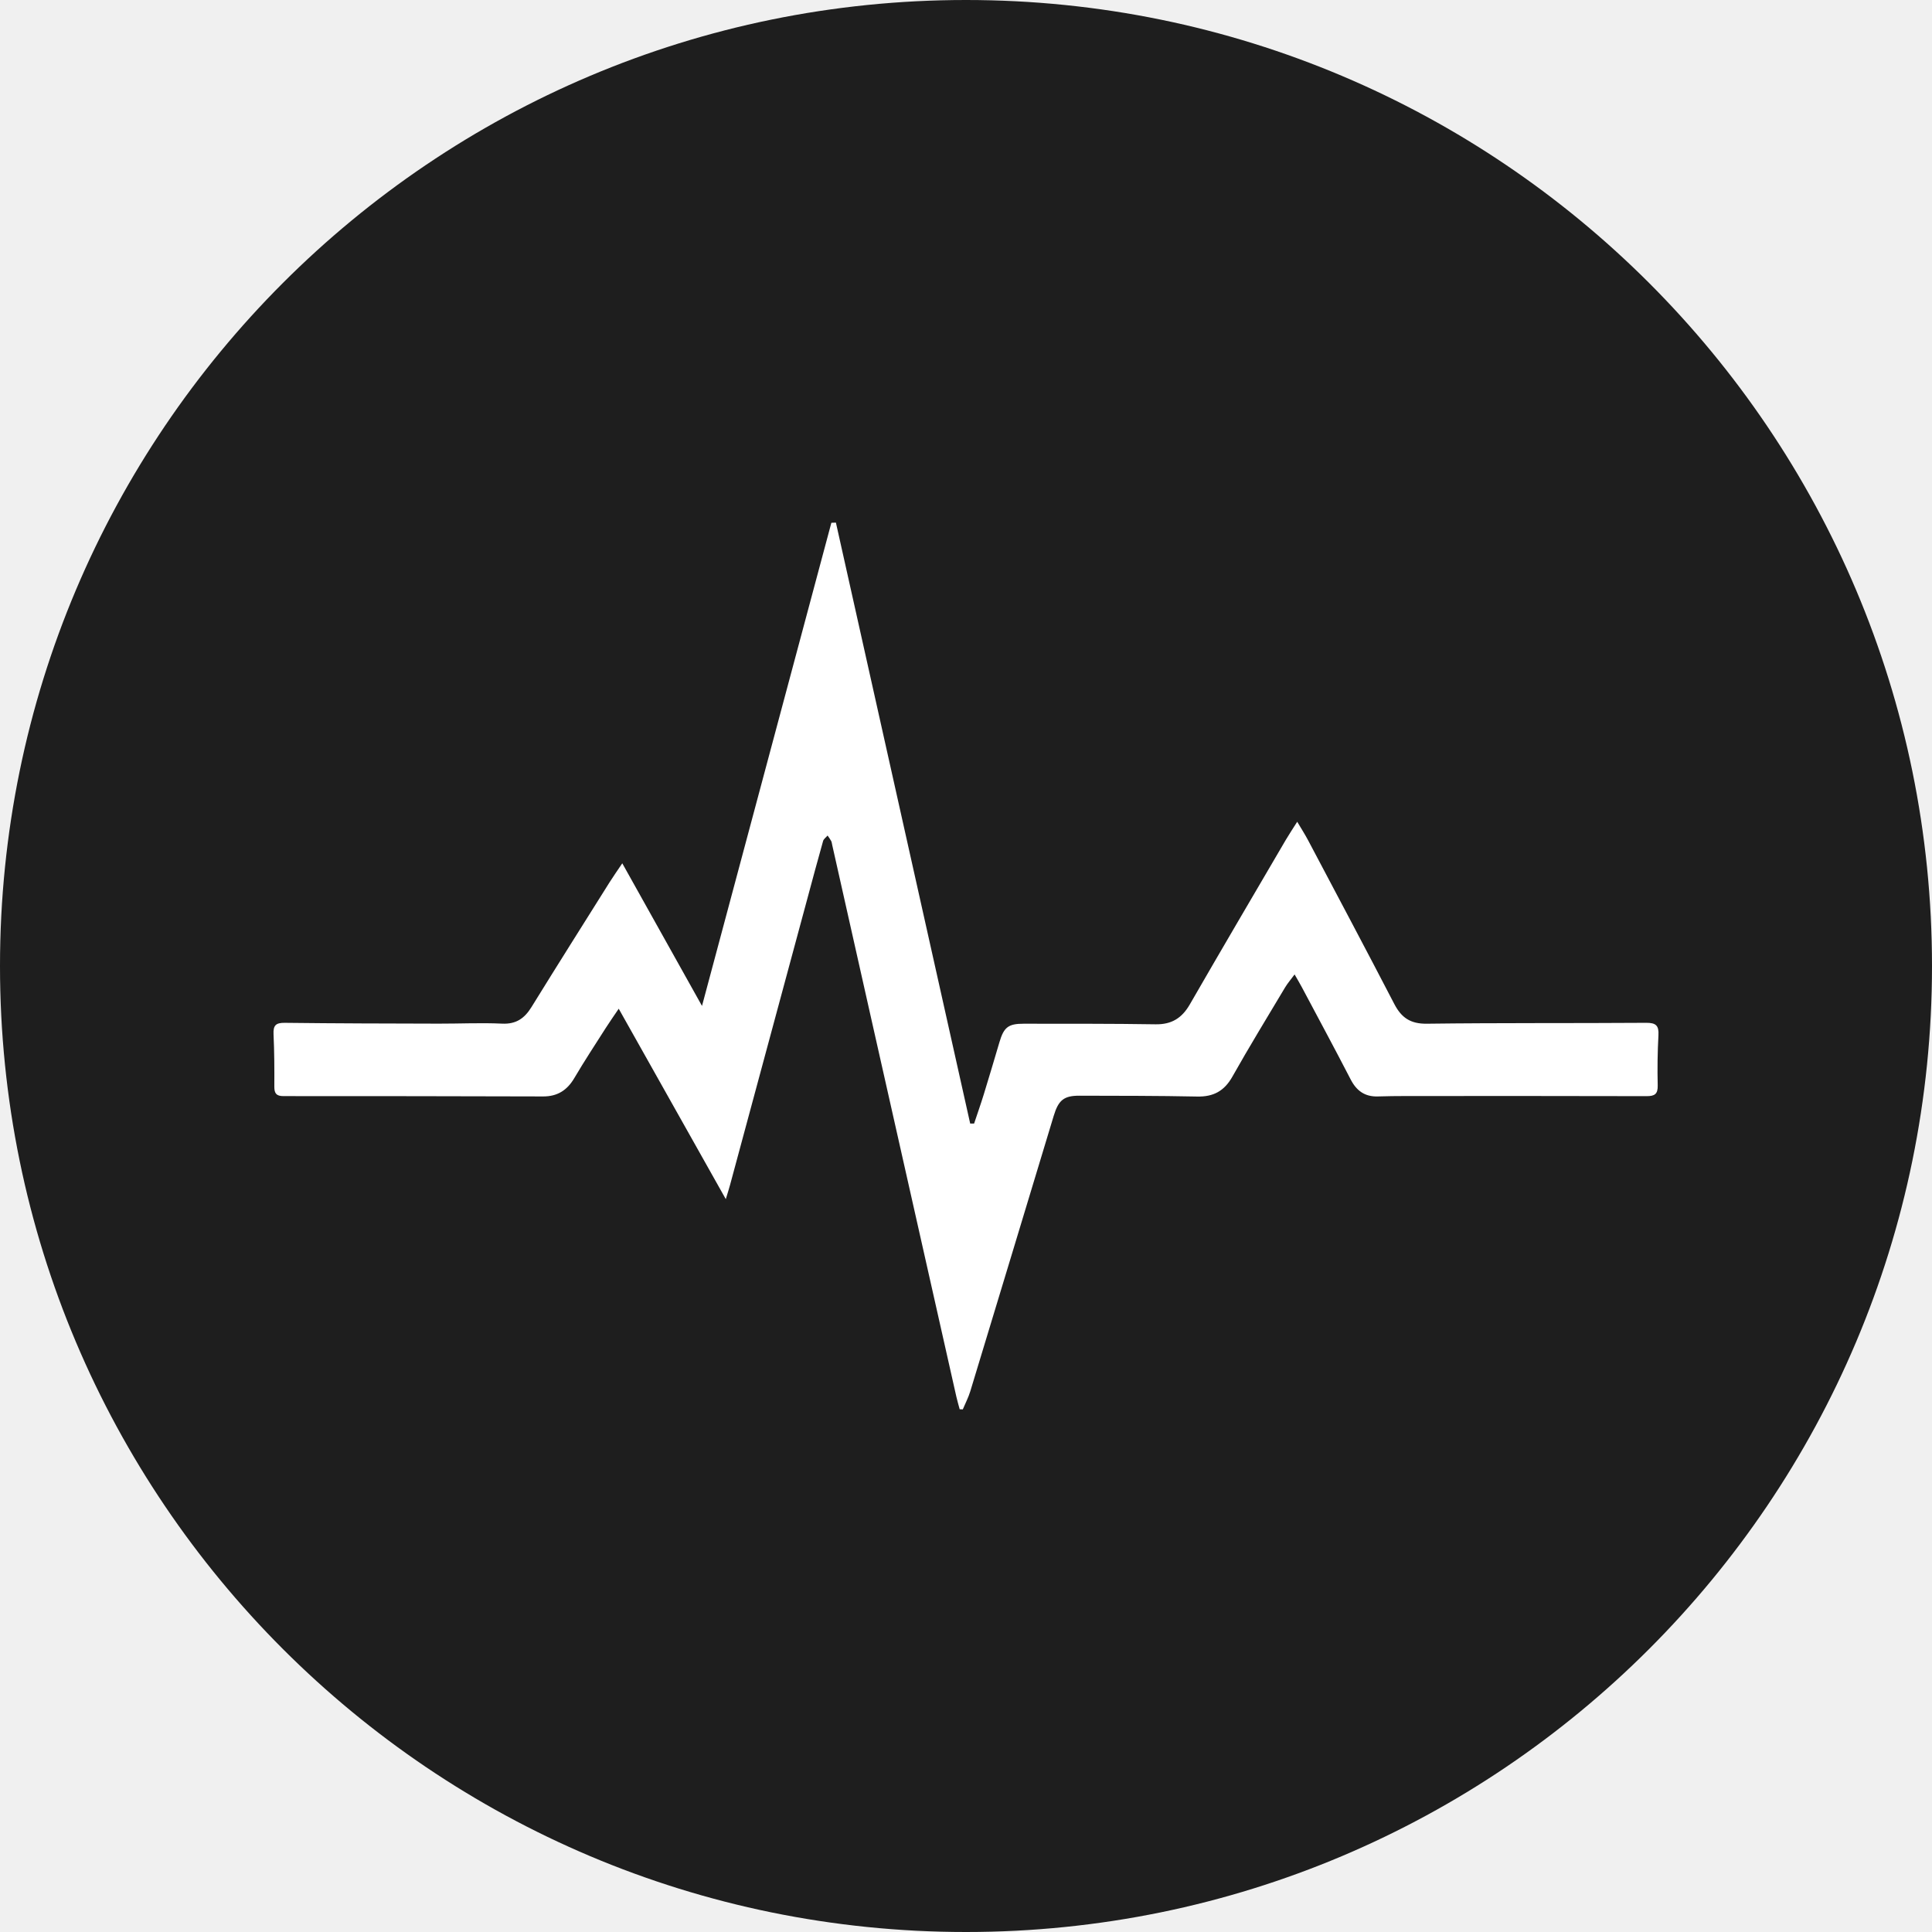
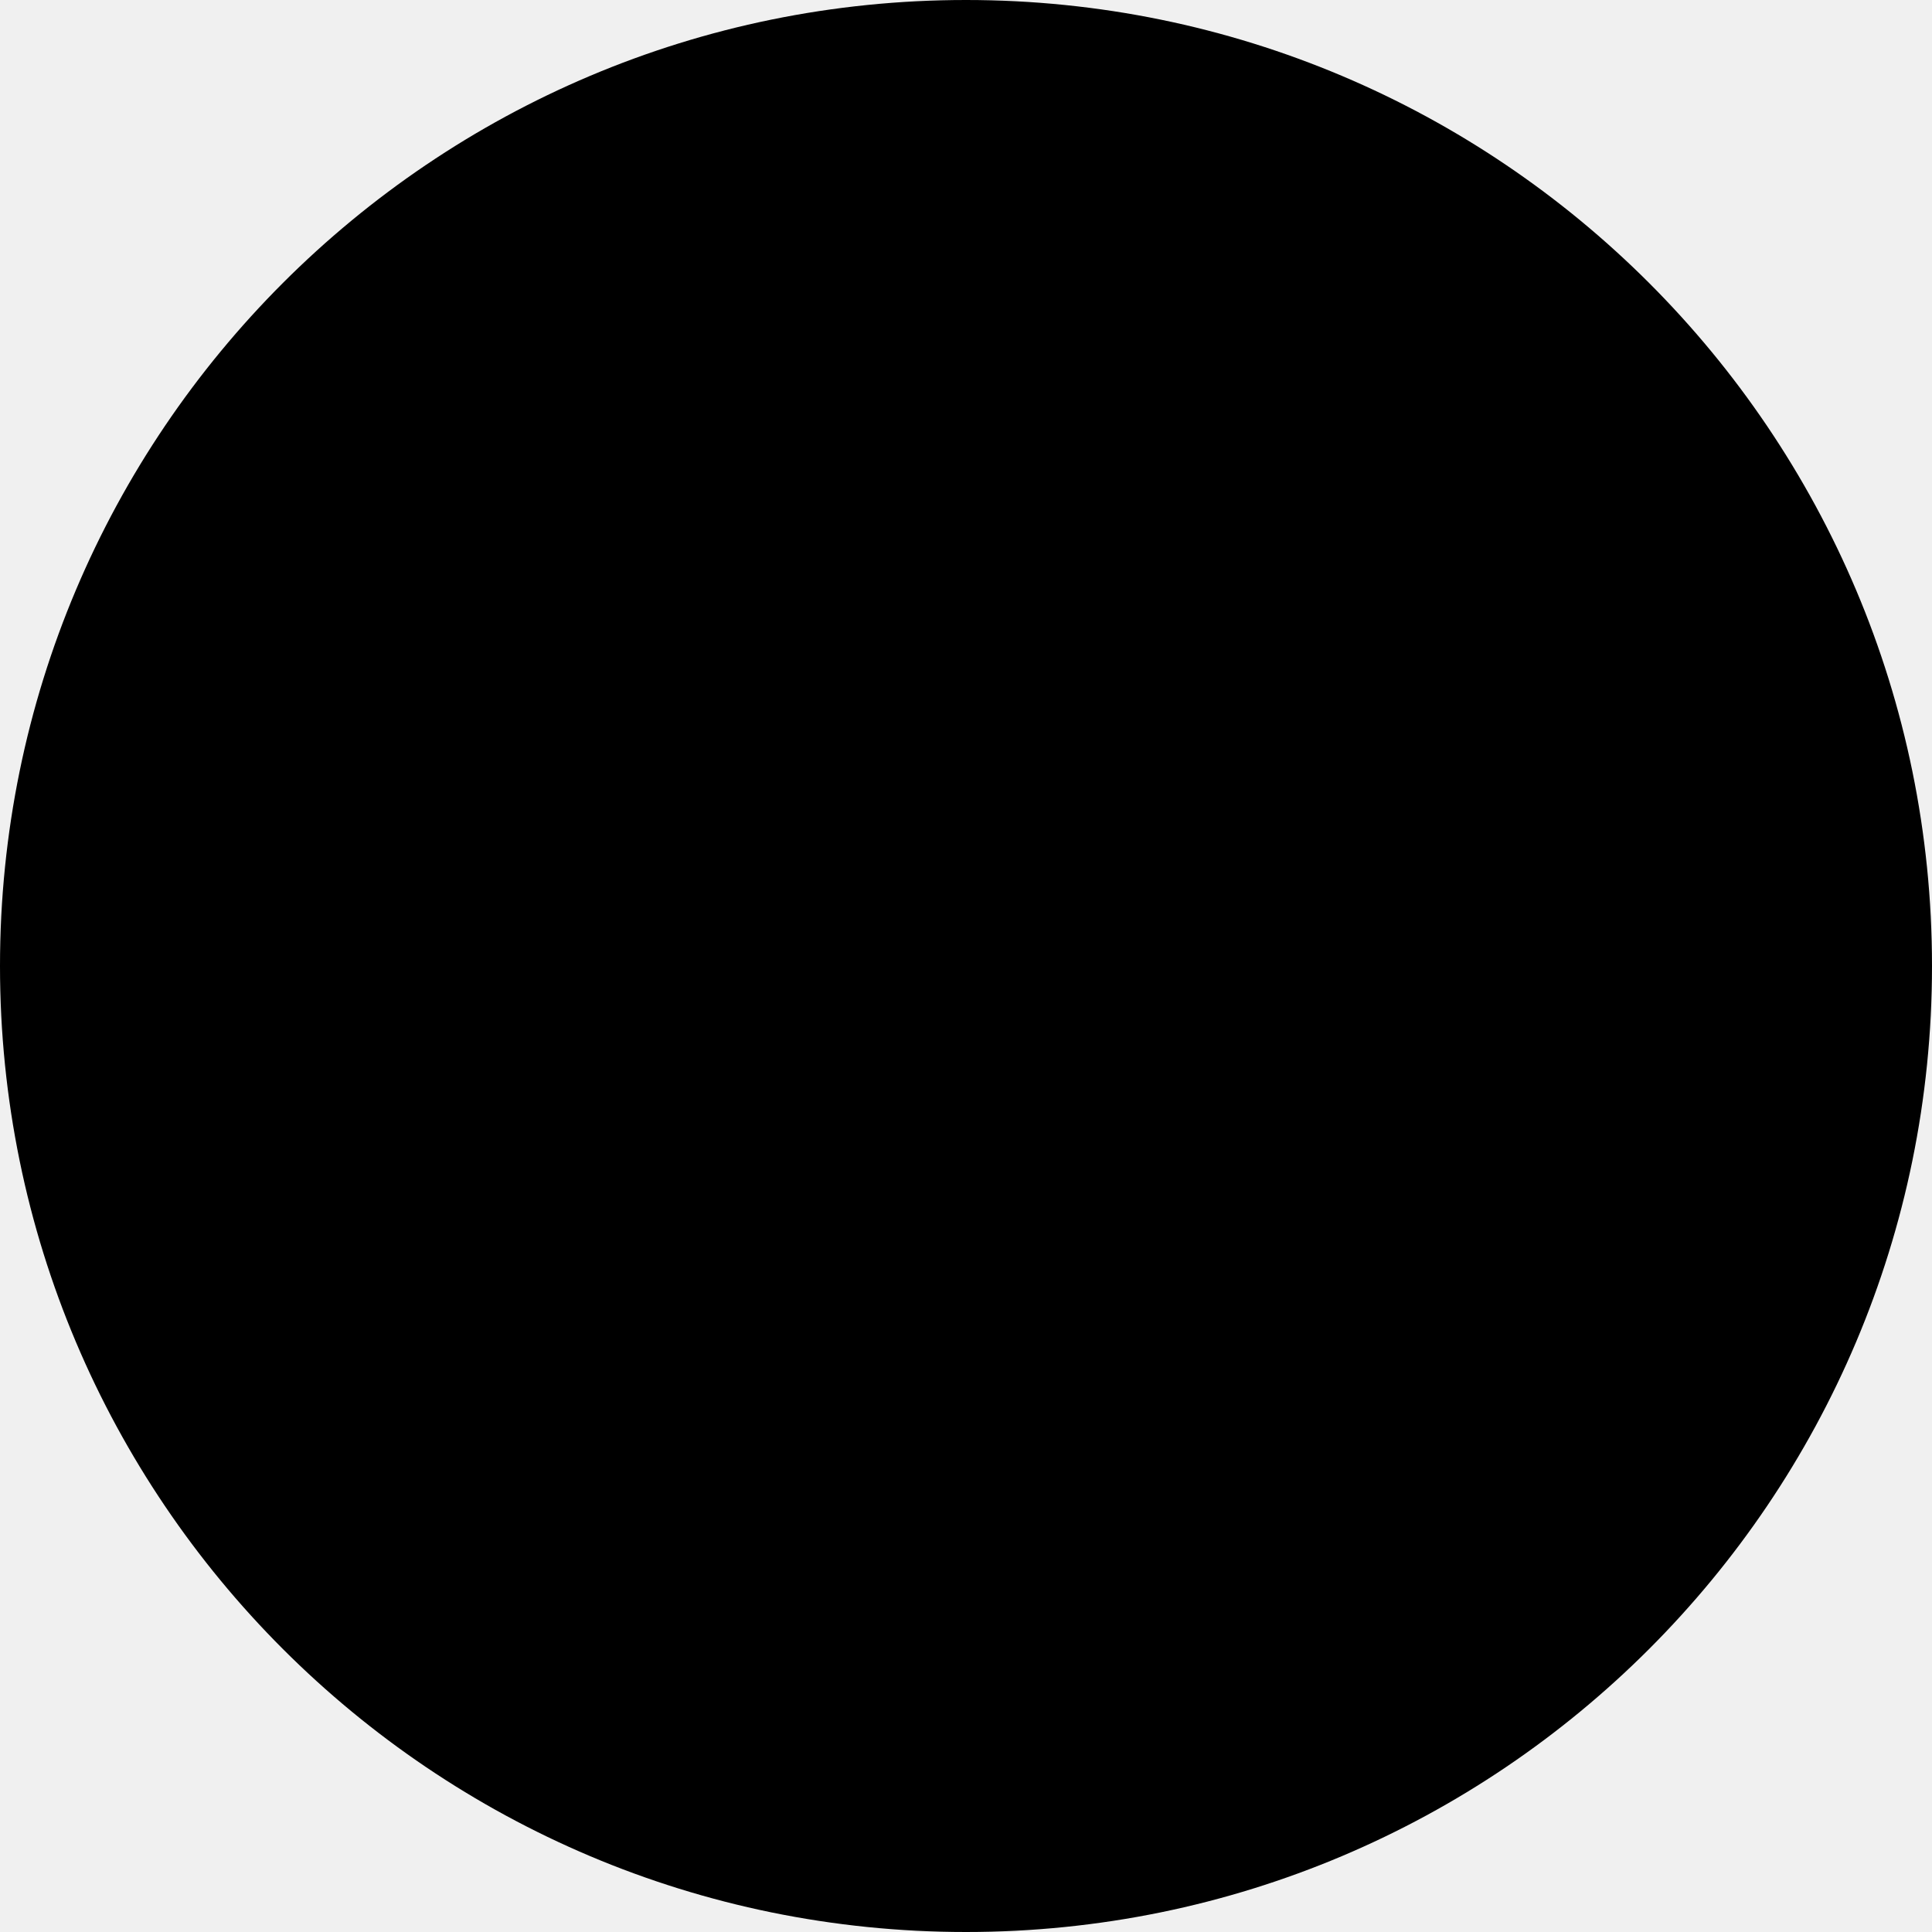
<svg xmlns="http://www.w3.org/2000/svg" width="512" height="512">
-   <circle fill="#1E1E1E" cx="256" cy="256" r="256" />
-   <path fill-rule="evenodd" clip-rule="evenodd" fill="#FFF" d="M258.149 297.752c.861-2.588 1.771-5.16 2.573-7.764 1.414-4.586 2.775-9.19 4.138-13.793 1.174-3.969 2.339-4.906 6.45-4.899 11.646.015 23.295-.032 34.94.155 4.252.066 6.977-1.653 9.061-5.266 8.39-14.559 16.913-29.039 25.401-43.542.889-1.515 1.87-2.977 3.064-4.869 1.11 1.878 2.057 3.345 2.87 4.882 7.648 14.46 15.329 28.903 22.863 43.424 1.886 3.632 4.294 5.268 8.599 5.215 19.381-.244 38.767-.105 58.147-.238 2.581-.018 3.391.721 3.249 3.285a171.705 171.705 0 0 0-.195 13.328c.052 2.277-.81 2.828-2.95 2.822-21.252-.062-42.505-.041-63.756-.033-2.489.002-4.98.033-7.467.109-3.416.104-5.629-1.473-7.188-4.49-4.244-8.215-8.634-16.352-12.976-24.515-.529-.997-1.115-1.964-1.891-3.325-1 1.357-1.863 2.344-2.526 3.451-4.695 7.859-9.477 15.674-13.97 23.65-2.14 3.797-5.016 5.344-9.318 5.256-10.399-.215-20.802-.195-31.206-.223-4.115-.01-5.553 1.164-6.816 5.336-7.365 24.332-14.713 48.668-22.106 72.99-.501 1.65-1.318 3.203-1.987 4.801l-.825-.029c-.299-1.121-.636-2.236-.89-3.367-7.503-33.297-15.002-66.596-22.495-99.896-3.474-15.435-6.937-30.873-10.405-46.312-.079-.346-.107-.724-.268-1.028-.269-.505-.626-.963-.945-1.44-.41.48-1.039.897-1.195 1.449-1.452 5.131-2.826 10.285-4.215 15.435-6.813 25.229-13.622 50.461-20.437 75.69-.274 1.016-.601 2.02-1.132 3.783-9.601-17.071-18.879-33.568-28.378-50.462-1.281 1.901-2.386 3.46-3.41 5.067-2.818 4.424-5.705 8.807-8.366 13.325-1.9 3.231-4.494 4.865-8.249 4.854-22.939-.059-45.881-.102-68.821-.088-1.916 0-2.429-.744-2.42-2.523.024-4.621.009-9.248-.21-13.861-.109-2.314.56-3.064 2.957-3.037 13.602.166 27.205.184 40.811.219 5.602.016 11.213-.267 16.801-.002 3.736.176 5.946-1.41 7.794-4.398 6.823-11.044 13.753-22.021 20.657-33.013.982-1.562 2.053-3.072 3.401-5.079l21.126 37.797 34.283-128.041 1.203-.043 35.585 159.248c.348.003.693.003 1.04.005z" />
+   <circle fill="{{bg}}" cx="256" cy="256" r="256" />
+   <path fill-rule="evenodd" clip-rule="evenodd" fill="{{fg}}" d="M258.149 297.752c.861-2.588 1.771-5.16 2.573-7.764 1.414-4.586 2.775-9.19 4.138-13.793 1.174-3.969 2.339-4.906 6.45-4.899 11.646.015 23.295-.032 34.94.155 4.252.066 6.977-1.653 9.061-5.266 8.39-14.559 16.913-29.039 25.401-43.542.889-1.515 1.87-2.977 3.064-4.869 1.11 1.878 2.057 3.345 2.87 4.882 7.648 14.46 15.329 28.903 22.863 43.424 1.886 3.632 4.294 5.268 8.599 5.215 19.381-.244 38.767-.105 58.147-.238 2.581-.018 3.391.721 3.249 3.285a171.705 171.705 0 0 0-.195 13.328c.052 2.277-.81 2.828-2.95 2.822-21.252-.062-42.505-.041-63.756-.033-2.489.002-4.98.033-7.467.109-3.416.104-5.629-1.473-7.188-4.49-4.244-8.215-8.634-16.352-12.976-24.515-.529-.997-1.115-1.964-1.891-3.325-1 1.357-1.863 2.344-2.526 3.451-4.695 7.859-9.477 15.674-13.97 23.65-2.14 3.797-5.016 5.344-9.318 5.256-10.399-.215-20.802-.195-31.206-.223-4.115-.01-5.553 1.164-6.816 5.336-7.365 24.332-14.713 48.668-22.106 72.99-.501 1.65-1.318 3.203-1.987 4.801l-.825-.029c-.299-1.121-.636-2.236-.89-3.367-7.503-33.297-15.002-66.596-22.495-99.896-3.474-15.435-6.937-30.873-10.405-46.312-.079-.346-.107-.724-.268-1.028-.269-.505-.626-.963-.945-1.44-.41.48-1.039.897-1.195 1.449-1.452 5.131-2.826 10.285-4.215 15.435-6.813 25.229-13.622 50.461-20.437 75.69-.274 1.016-.601 2.02-1.132 3.783-9.601-17.071-18.879-33.568-28.378-50.462-1.281 1.901-2.386 3.46-3.41 5.067-2.818 4.424-5.705 8.807-8.366 13.325-1.9 3.231-4.494 4.865-8.249 4.854-22.939-.059-45.881-.102-68.821-.088-1.916 0-2.429-.744-2.42-2.523.024-4.621.009-9.248-.21-13.861-.109-2.314.56-3.064 2.957-3.037 13.602.166 27.205.184 40.811.219 5.602.016 11.213-.267 16.801-.002 3.736.176 5.946-1.41 7.794-4.398 6.823-11.044 13.753-22.021 20.657-33.013.982-1.562 2.053-3.072 3.401-5.079l21.126 37.797 34.283-128.041 1.203-.043 35.585 159.248c.348.003.693.003 1.04.005z" />
</svg>
